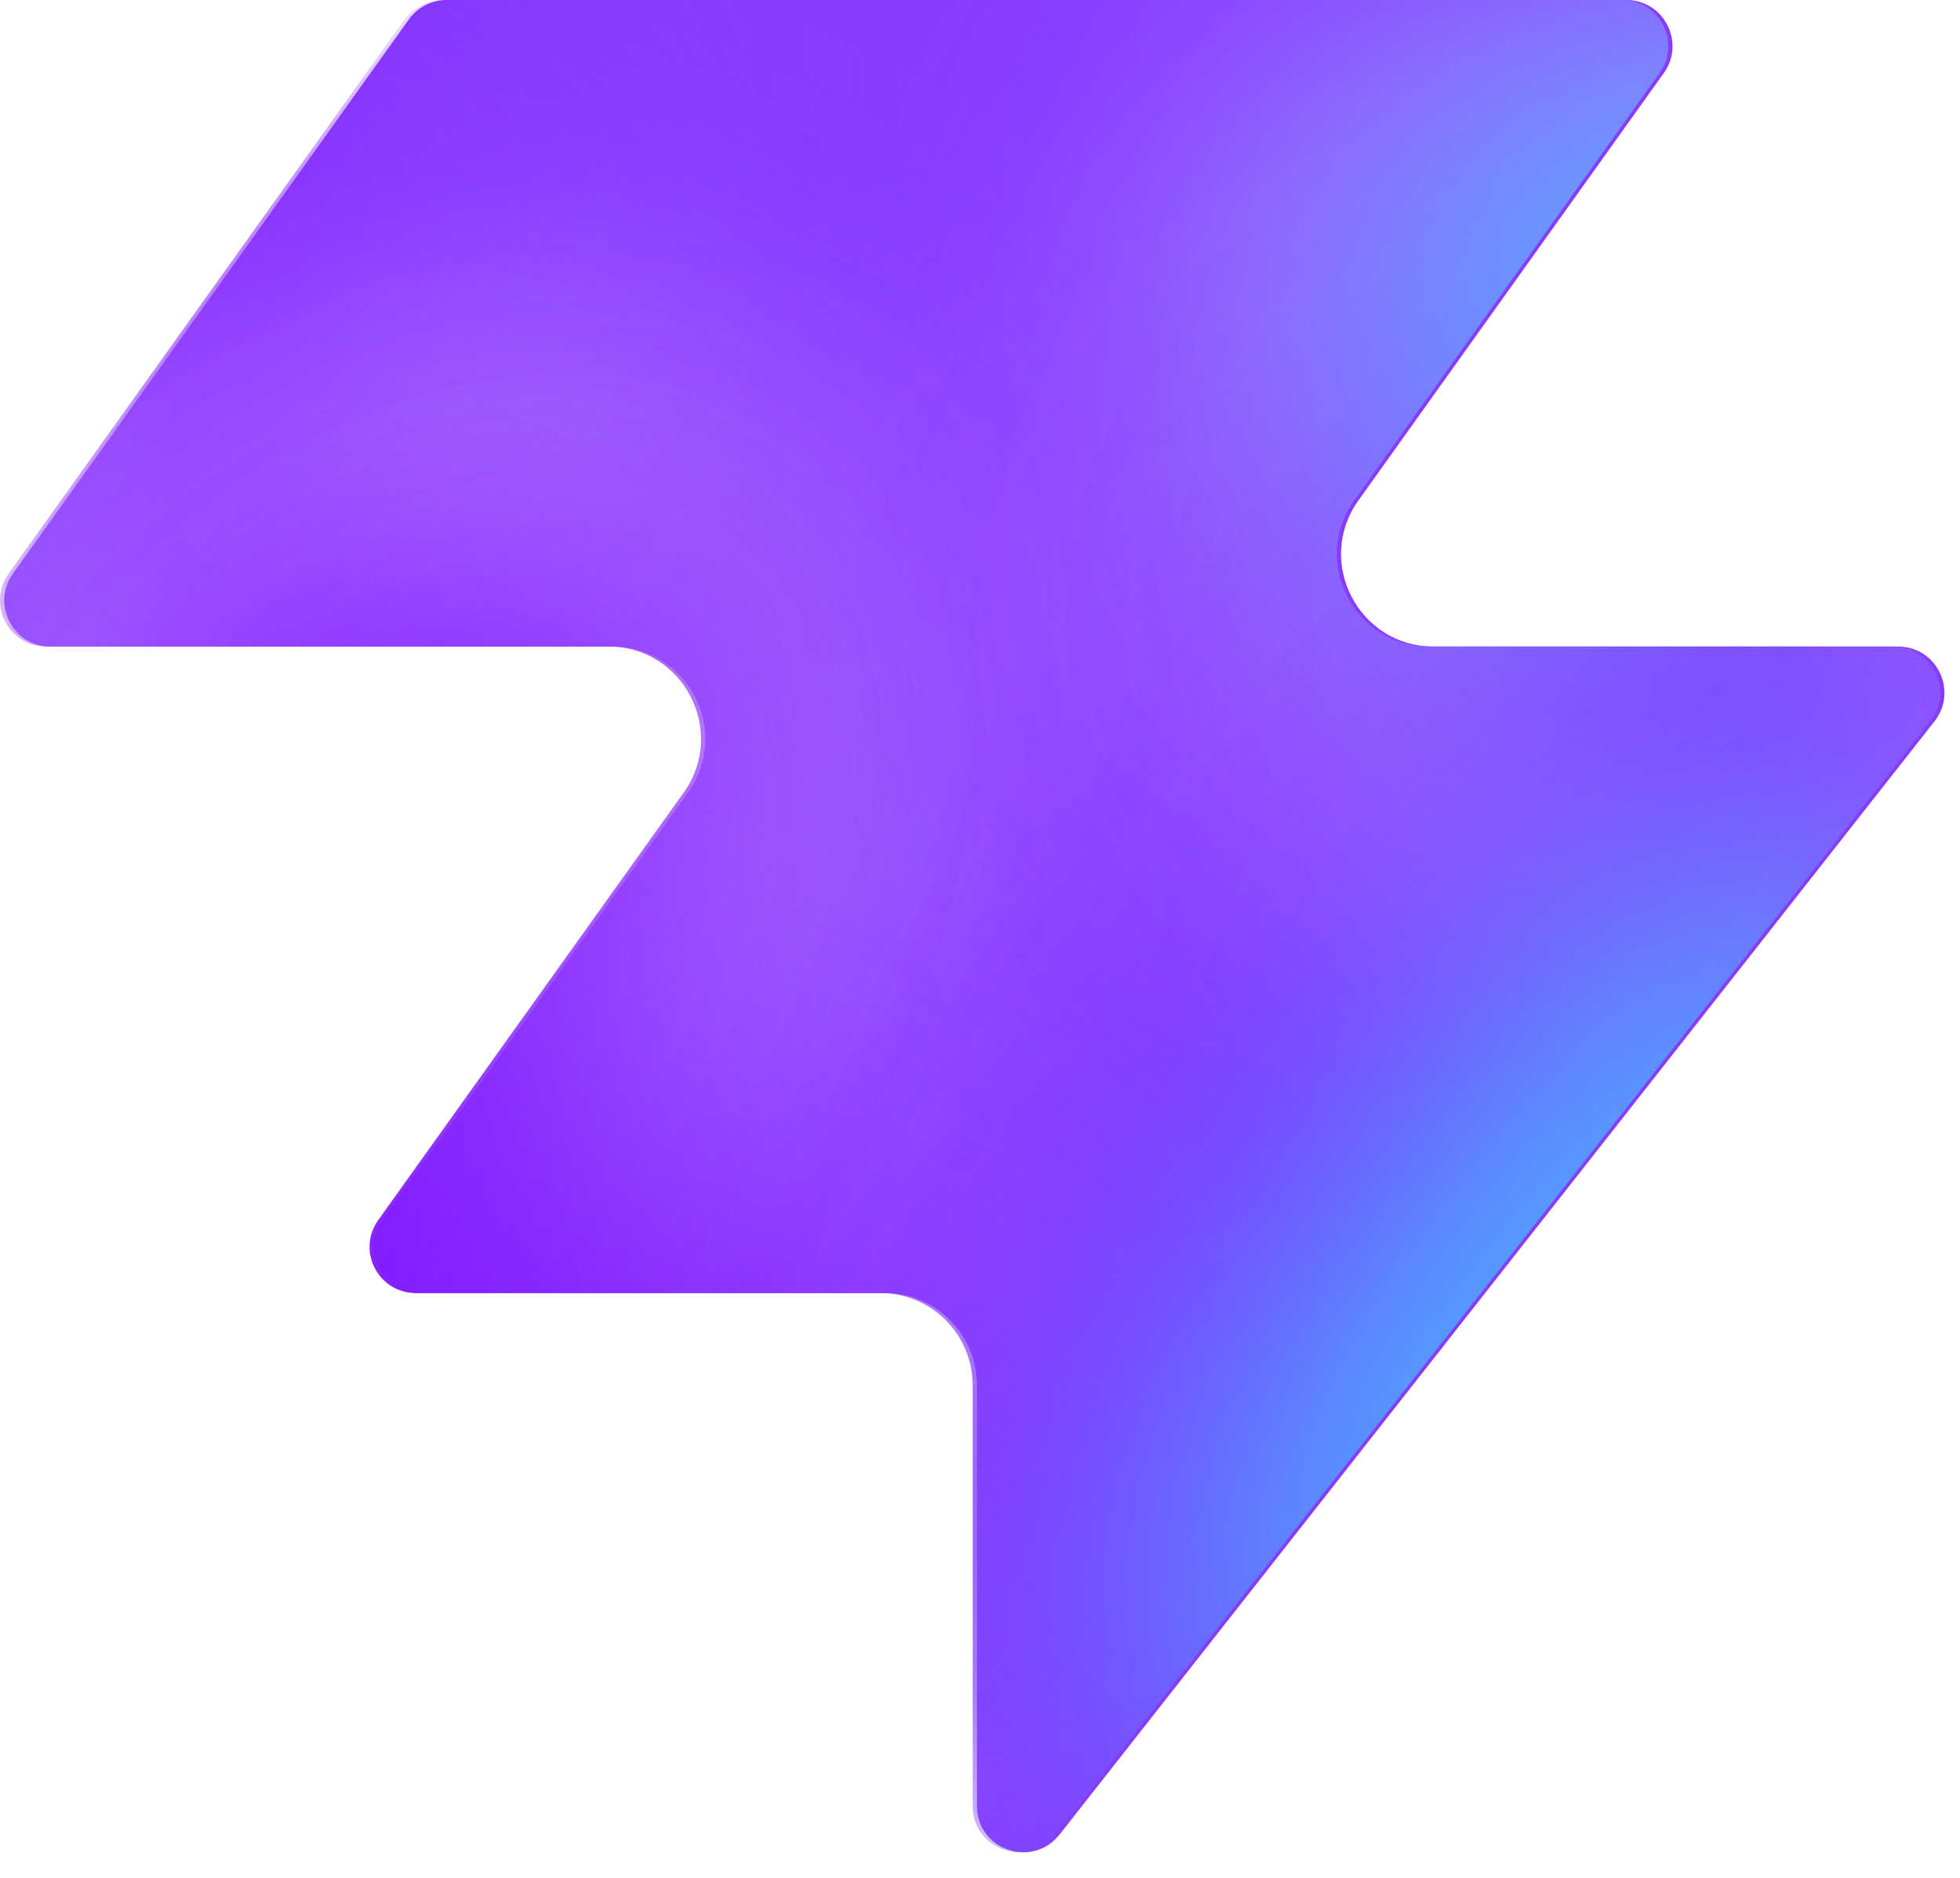
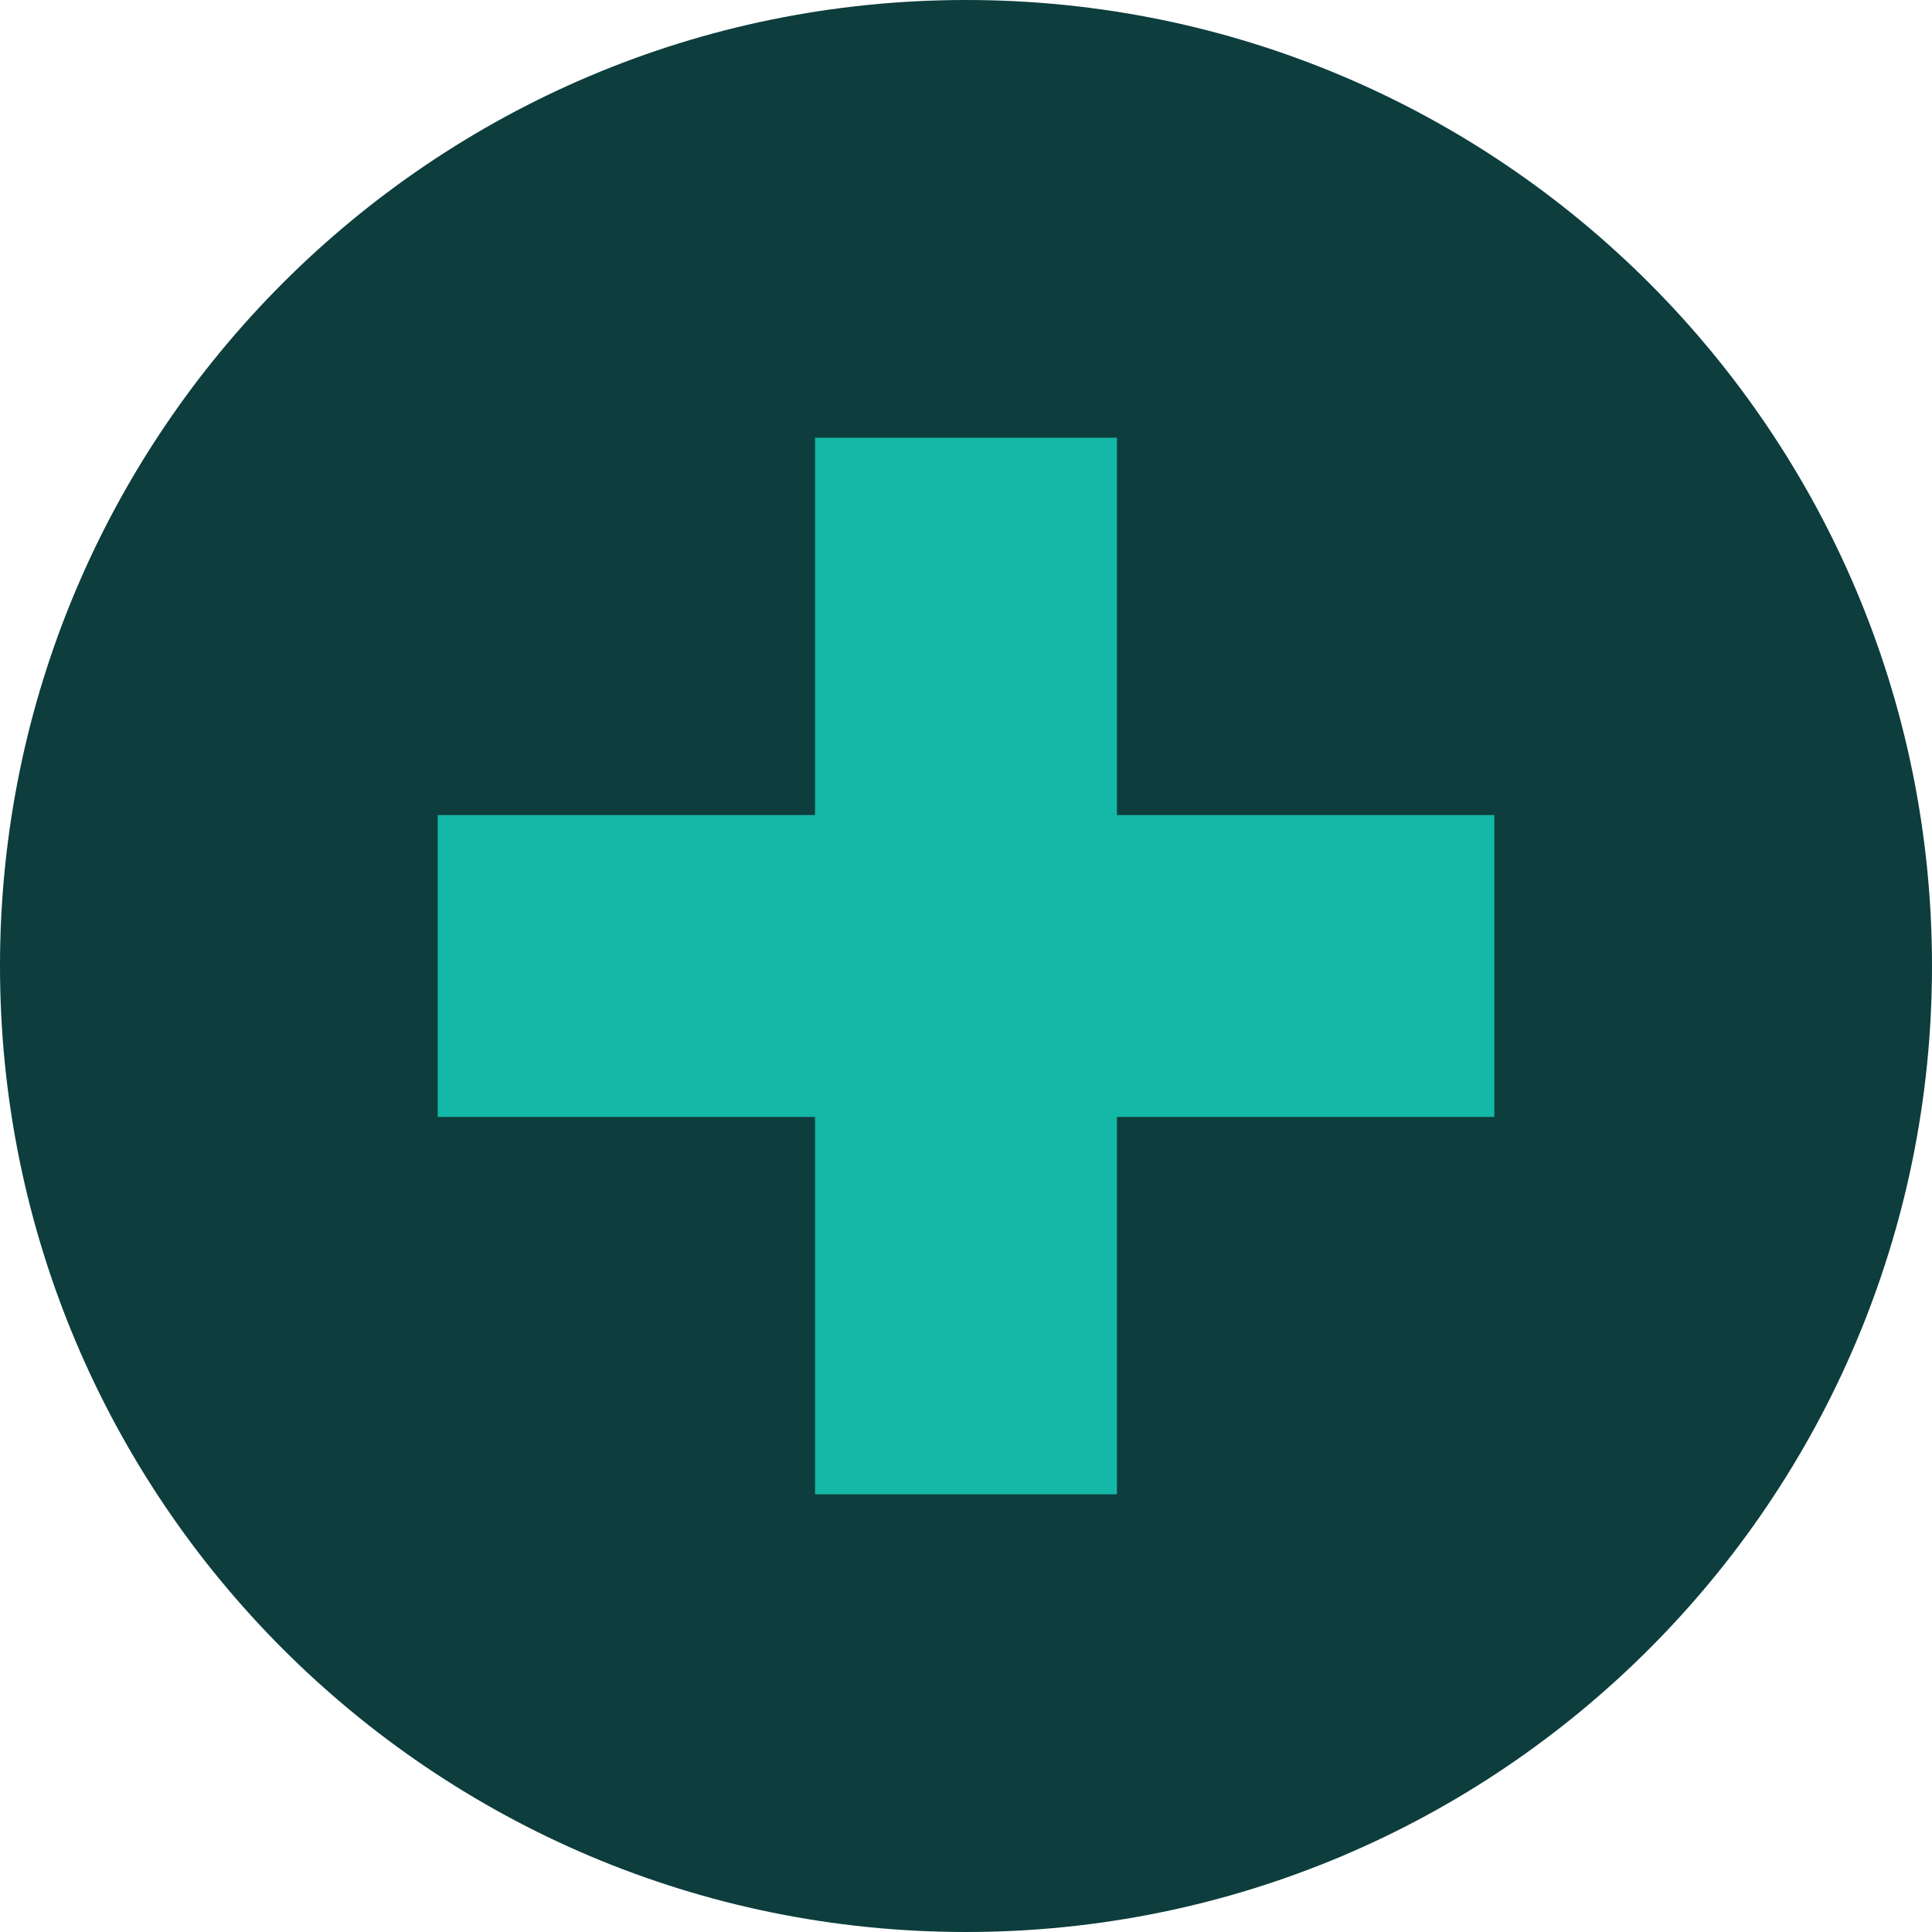
- <svg xmlns="http://www.w3.org/2000/svg" width="48" height="46" fill="none" viewBox="0 0 48 46">
-   <path fill="#863bff" d="M25.946 44.938c-.664.845-2.021.375-2.021-.698V33.937a2.26 2.26 0 0 0-2.262-2.262H10.287c-.92 0-1.456-1.04-.92-1.788l7.48-10.471c1.07-1.497 0-3.578-1.842-3.578H1.237c-.92 0-1.456-1.04-.92-1.788L10.013.474c.214-.297.556-.474.92-.474h28.894c.92 0 1.456 1.04.92 1.788l-7.48 10.471c-1.07 1.498 0 3.579 1.842 3.579h11.377c.943 0 1.473 1.088.89 1.83L25.947 44.94z" style="fill:#863bff;fill:color(display-p3 .525 .23 1);fill-opacity:1" />
-   <mask id="a" width="48" height="46" x="0" y="0" maskUnits="userSpaceOnUse" style="mask-type:alpha">
-     <path fill="#000" d="M25.842 44.938c-.664.844-2.021.375-2.021-.698V33.937a2.26 2.26 0 0 0-2.262-2.262H10.183c-.92 0-1.456-1.04-.92-1.788l7.48-10.471c1.07-1.498 0-3.579-1.842-3.579H1.133c-.92 0-1.456-1.04-.92-1.787L9.91.473c.214-.297.556-.474.92-.474h28.894c.92 0 1.456 1.04.92 1.788l-7.48 10.471c-1.07 1.498 0 3.578 1.842 3.578h11.377c.943 0 1.473 1.088.89 1.832L25.843 44.94z" style="fill:#000;fill-opacity:1" />
-   </mask>
-   <g mask="url(#a)">
-     <g filter="url(#b)">
-       <ellipse cx="5.508" cy="14.704" fill="#ede6ff" rx="5.508" ry="14.704" style="fill:#ede6ff;fill:color(display-p3 .927 .903 1);fill-opacity:1" transform="matrix(.00324 1 1 -.00324 -4.47 31.516)" />
-     </g>
-     <g filter="url(#c)">
-       <ellipse cx="10.399" cy="29.851" fill="#ede6ff" rx="10.399" ry="29.851" style="fill:#ede6ff;fill:color(display-p3 .927 .903 1);fill-opacity:1" transform="matrix(.00324 1 1 -.00324 -39.328 7.883)" />
-     </g>
-     <g filter="url(#d)">
-       <ellipse cx="5.508" cy="30.487" fill="#7e14ff" rx="5.508" ry="30.487" style="fill:#7e14ff;fill:color(display-p3 .492 .077 1);fill-opacity:1" transform="rotate(89.814 -25.913 -14.639)scale(1 -1)" />
-     </g>
-     <g filter="url(#e)">
-       <ellipse cx="5.508" cy="30.599" fill="#7e14ff" rx="5.508" ry="30.599" style="fill:#7e14ff;fill:color(display-p3 .492 .077 1);fill-opacity:1" transform="rotate(89.814 -32.644 -3.334)scale(1 -1)" />
-     </g>
-     <g filter="url(#f)">
-       <ellipse cx="5.508" cy="30.599" fill="#7e14ff" rx="5.508" ry="30.599" style="fill:#7e14ff;fill:color(display-p3 .492 .077 1);fill-opacity:1" transform="matrix(.00324 1 1 -.00324 -34.34 30.47)" />
-     </g>
-     <g filter="url(#g)">
-       <ellipse cx="14.072" cy="22.078" fill="#ede6ff" rx="14.072" ry="22.078" style="fill:#ede6ff;fill:color(display-p3 .927 .903 1);fill-opacity:1" transform="rotate(93.35 24.506 48.493)scale(-1 1)" />
-     </g>
-     <g filter="url(#h)">
-       <ellipse cx="3.47" cy="21.501" fill="#7e14ff" rx="3.47" ry="21.501" style="fill:#7e14ff;fill:color(display-p3 .492 .077 1);fill-opacity:1" transform="rotate(89.009 28.708 47.59)scale(-1 1)" />
-     </g>
-     <g filter="url(#i)">
-       <ellipse cx="3.47" cy="21.501" fill="#7e14ff" rx="3.47" ry="21.501" style="fill:#7e14ff;fill:color(display-p3 .492 .077 1);fill-opacity:1" transform="rotate(89.009 28.708 47.59)scale(-1 1)" />
-     </g>
-     <g filter="url(#j)">
-       <ellipse cx=".387" cy="8.972" fill="#7e14ff" rx="4.407" ry="29.108" style="fill:#7e14ff;fill:color(display-p3 .492 .077 1);fill-opacity:1" transform="rotate(39.51 .387 8.972)" />
-     </g>
-     <g filter="url(#k)">
-       <ellipse cx="47.523" cy="-6.092" fill="#7e14ff" rx="4.407" ry="29.108" style="fill:#7e14ff;fill:color(display-p3 .492 .077 1);fill-opacity:1" transform="rotate(37.892 47.523 -6.092)" />
-     </g>
-     <g filter="url(#l)">
-       <ellipse cx="41.412" cy="6.333" fill="#47bfff" rx="5.971" ry="9.665" style="fill:#47bfff;fill:color(display-p3 .28 .748 1);fill-opacity:1" transform="rotate(37.892 41.412 6.333)" />
-     </g>
-     <g filter="url(#m)">
-       <ellipse cx="-1.879" cy="38.332" fill="#7e14ff" rx="4.407" ry="29.108" style="fill:#7e14ff;fill:color(display-p3 .492 .077 1);fill-opacity:1" transform="rotate(37.892 -1.88 38.332)" />
-     </g>
-     <g filter="url(#n)">
-       <ellipse cx="-1.879" cy="38.332" fill="#7e14ff" rx="4.407" ry="29.108" style="fill:#7e14ff;fill:color(display-p3 .492 .077 1);fill-opacity:1" transform="rotate(37.892 -1.88 38.332)" />
-     </g>
-     <g filter="url(#o)">
-       <ellipse cx="35.651" cy="29.907" fill="#7e14ff" rx="4.407" ry="29.108" style="fill:#7e14ff;fill:color(display-p3 .492 .077 1);fill-opacity:1" transform="rotate(37.892 35.651 29.907)" />
-     </g>
-     <g filter="url(#p)">
-       <ellipse cx="38.418" cy="32.4" fill="#47bfff" rx="5.971" ry="15.297" style="fill:#47bfff;fill:color(display-p3 .28 .748 1);fill-opacity:1" transform="rotate(37.892 38.418 32.4)" />
-     </g>
-   </g>
-   <defs>
-     <filter id="b" width="60.045" height="41.654" x="-19.77" y="16.149" color-interpolation-filters="sRGB" filterUnits="userSpaceOnUse">
-       <feFlood flood-opacity="0" result="BackgroundImageFix" />
-       <feBlend in="SourceGraphic" in2="BackgroundImageFix" result="shape" />
-       <feGaussianBlur result="effect1_foregroundBlur_2002_17158" stdDeviation="7.659" />
-     </filter>
-     <filter id="c" width="90.34" height="51.437" x="-54.613" y="-7.533" color-interpolation-filters="sRGB" filterUnits="userSpaceOnUse">
-       <feFlood flood-opacity="0" result="BackgroundImageFix" />
-       <feBlend in="SourceGraphic" in2="BackgroundImageFix" result="shape" />
-       <feGaussianBlur result="effect1_foregroundBlur_2002_17158" stdDeviation="7.659" />
-     </filter>
-     <filter id="d" width="79.355" height="29.4" x="-49.64" y="2.03" color-interpolation-filters="sRGB" filterUnits="userSpaceOnUse">
-       <feFlood flood-opacity="0" result="BackgroundImageFix" />
-       <feBlend in="SourceGraphic" in2="BackgroundImageFix" result="shape" />
-       <feGaussianBlur result="effect1_foregroundBlur_2002_17158" stdDeviation="4.596" />
-     </filter>
-     <filter id="e" width="79.579" height="29.4" x="-45.045" y="20.029" color-interpolation-filters="sRGB" filterUnits="userSpaceOnUse">
-       <feFlood flood-opacity="0" result="BackgroundImageFix" />
-       <feBlend in="SourceGraphic" in2="BackgroundImageFix" result="shape" />
-       <feGaussianBlur result="effect1_foregroundBlur_2002_17158" stdDeviation="4.596" />
-     </filter>
-     <filter id="f" width="79.579" height="29.4" x="-43.513" y="21.178" color-interpolation-filters="sRGB" filterUnits="userSpaceOnUse">
-       <feFlood flood-opacity="0" result="BackgroundImageFix" />
-       <feBlend in="SourceGraphic" in2="BackgroundImageFix" result="shape" />
-       <feGaussianBlur result="effect1_foregroundBlur_2002_17158" stdDeviation="4.596" />
-     </filter>
-     <filter id="g" width="74.749" height="58.852" x="15.756" y="-17.901" color-interpolation-filters="sRGB" filterUnits="userSpaceOnUse">
-       <feFlood flood-opacity="0" result="BackgroundImageFix" />
-       <feBlend in="SourceGraphic" in2="BackgroundImageFix" result="shape" />
-       <feGaussianBlur result="effect1_foregroundBlur_2002_17158" stdDeviation="7.659" />
-     </filter>
-     <filter id="h" width="61.377" height="25.362" x="23.548" y="2.284" color-interpolation-filters="sRGB" filterUnits="userSpaceOnUse">
-       <feFlood flood-opacity="0" result="BackgroundImageFix" />
-       <feBlend in="SourceGraphic" in2="BackgroundImageFix" result="shape" />
-       <feGaussianBlur result="effect1_foregroundBlur_2002_17158" stdDeviation="4.596" />
-     </filter>
-     <filter id="i" width="61.377" height="25.362" x="23.548" y="2.284" color-interpolation-filters="sRGB" filterUnits="userSpaceOnUse">
-       <feFlood flood-opacity="0" result="BackgroundImageFix" />
-       <feBlend in="SourceGraphic" in2="BackgroundImageFix" result="shape" />
-       <feGaussianBlur result="effect1_foregroundBlur_2002_17158" stdDeviation="4.596" />
-     </filter>
-     <filter id="j" width="56.045" height="63.649" x="-27.636" y="-22.853" color-interpolation-filters="sRGB" filterUnits="userSpaceOnUse">
-       <feFlood flood-opacity="0" result="BackgroundImageFix" />
-       <feBlend in="SourceGraphic" in2="BackgroundImageFix" result="shape" />
-       <feGaussianBlur result="effect1_foregroundBlur_2002_17158" stdDeviation="4.596" />
-     </filter>
-     <filter id="k" width="54.814" height="64.646" x="20.116" y="-38.415" color-interpolation-filters="sRGB" filterUnits="userSpaceOnUse">
-       <feFlood flood-opacity="0" result="BackgroundImageFix" />
-       <feBlend in="SourceGraphic" in2="BackgroundImageFix" result="shape" />
-       <feGaussianBlur result="effect1_foregroundBlur_2002_17158" stdDeviation="4.596" />
-     </filter>
-     <filter id="l" width="33.541" height="35.313" x="24.641" y="-11.323" color-interpolation-filters="sRGB" filterUnits="userSpaceOnUse">
-       <feFlood flood-opacity="0" result="BackgroundImageFix" />
-       <feBlend in="SourceGraphic" in2="BackgroundImageFix" result="shape" />
-       <feGaussianBlur result="effect1_foregroundBlur_2002_17158" stdDeviation="4.596" />
-     </filter>
-     <filter id="m" width="54.814" height="64.646" x="-29.286" y="6.009" color-interpolation-filters="sRGB" filterUnits="userSpaceOnUse">
-       <feFlood flood-opacity="0" result="BackgroundImageFix" />
-       <feBlend in="SourceGraphic" in2="BackgroundImageFix" result="shape" />
-       <feGaussianBlur result="effect1_foregroundBlur_2002_17158" stdDeviation="4.596" />
-     </filter>
-     <filter id="n" width="54.814" height="64.646" x="-29.286" y="6.009" color-interpolation-filters="sRGB" filterUnits="userSpaceOnUse">
-       <feFlood flood-opacity="0" result="BackgroundImageFix" />
-       <feBlend in="SourceGraphic" in2="BackgroundImageFix" result="shape" />
-       <feGaussianBlur result="effect1_foregroundBlur_2002_17158" stdDeviation="4.596" />
-     </filter>
-     <filter id="o" width="54.814" height="64.646" x="8.244" y="-2.416" color-interpolation-filters="sRGB" filterUnits="userSpaceOnUse">
-       <feFlood flood-opacity="0" result="BackgroundImageFix" />
-       <feBlend in="SourceGraphic" in2="BackgroundImageFix" result="shape" />
-       <feGaussianBlur result="effect1_foregroundBlur_2002_17158" stdDeviation="4.596" />
-     </filter>
-     <filter id="p" width="39.409" height="43.623" x="18.713" y="10.588" color-interpolation-filters="sRGB" filterUnits="userSpaceOnUse">
-       <feFlood flood-opacity="0" result="BackgroundImageFix" />
-       <feBlend in="SourceGraphic" in2="BackgroundImageFix" result="shape" />
-       <feGaussianBlur result="effect1_foregroundBlur_2002_17158" stdDeviation="4.596" />
-     </filter>
-   </defs>
+ <svg xmlns="http://www.w3.org/2000/svg" width="512" height="512" viewBox="0 0 512 512">
+   <circle cx="256" cy="256" r="256" fill="#0d3d3d" />
+   <path d="M216 116h80v100h100v80H296v100h-80V296H116v-80h100V116z" fill="#14b8a6" />
</svg>
